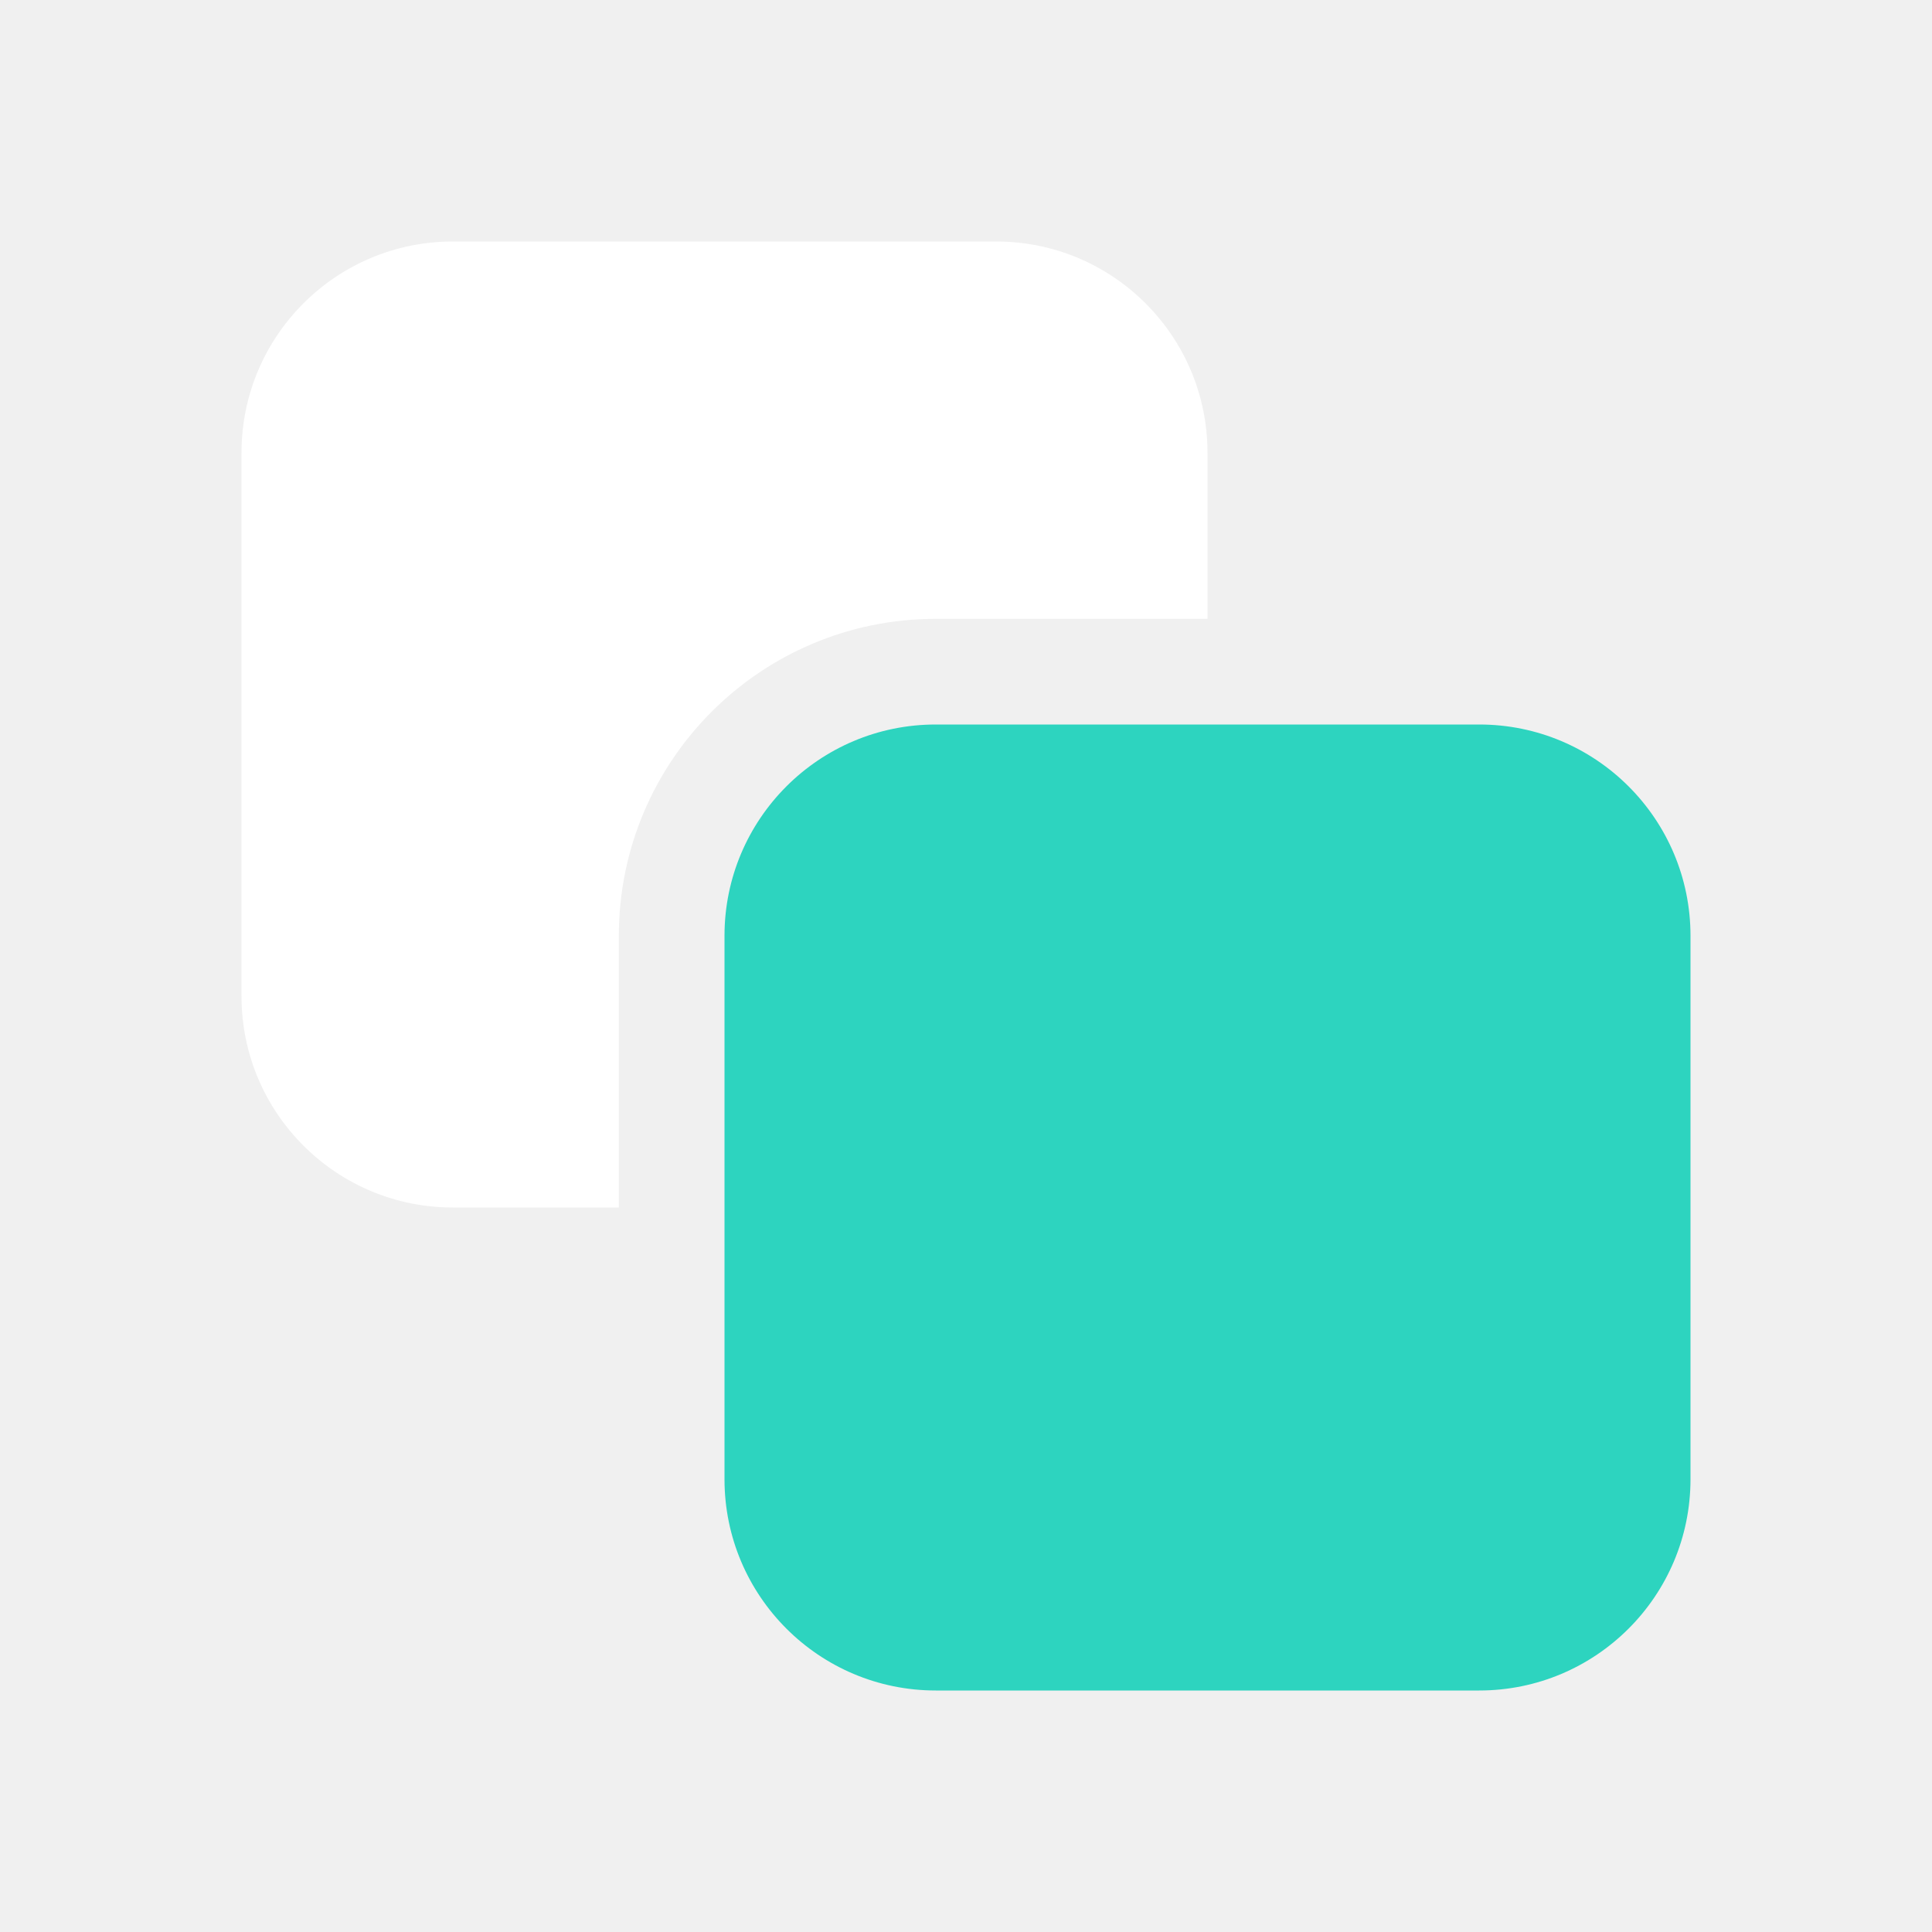
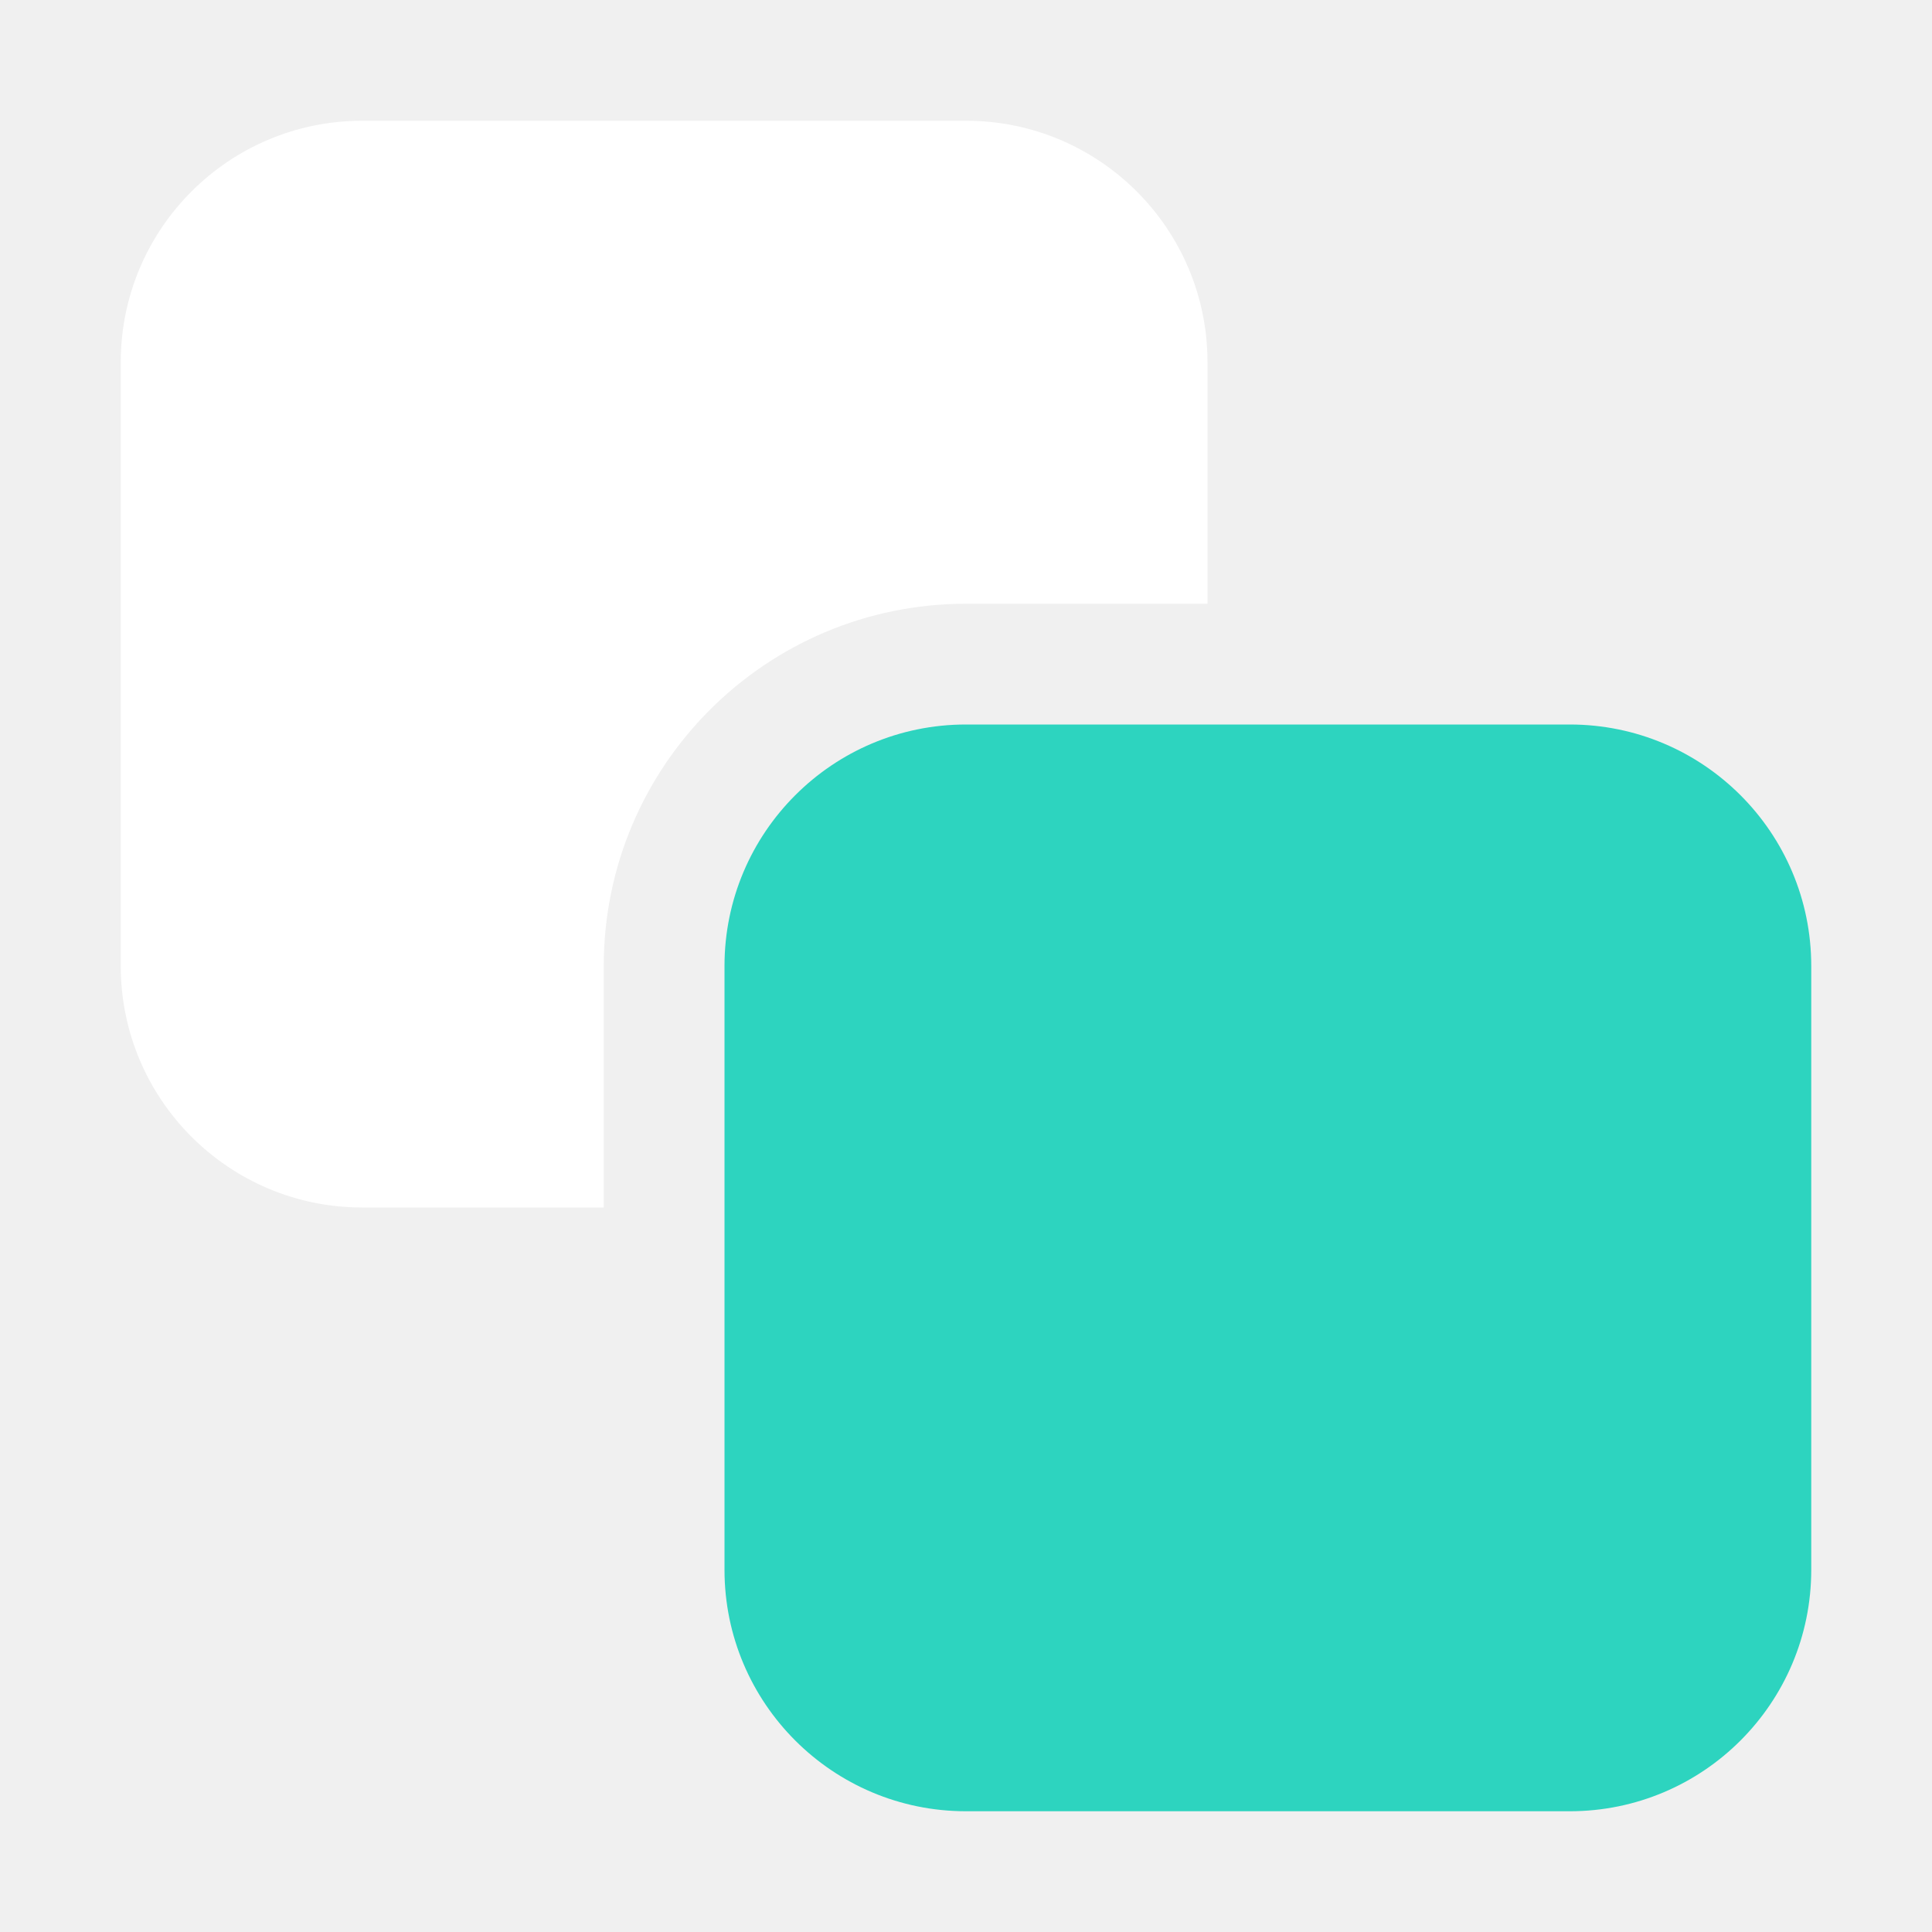
<svg xmlns="http://www.w3.org/2000/svg" viewBox="0 0 64 64">
-   <path d="M15 8h18a7 7 0 0 1 7 7v5.5h-9a10.5 10.5 0 0 0-10.5 10.5v9H15a7 7 0 0 1-7-7V15a7 7 0 0 1 7-7z" fill="#FFFFFF" />
-   <path d="M31 24h18a7 7 0 0 1 7 7v18a7 7 0 0 1-7 7H31a7 7 0 0 1-7-7V31a7 7 0 0 1 7-7z" fill="#2DD4BF" />
+   <path d="M12 4h20a8 8 0 0 1 8 8v8h-8a12 12 0 0 0-12 12v8H12a8 8 0 0 1-8-8V12a8 8 0 0 1 8-8z" fill="#FFFFFF" />
+   <path d="M32 24h20a8 8 0 0 1 8 8v20a8 8 0 0 1-8 8H32a8 8 0 0 1-8-8V32a8 8 0 0 1 8-8z" fill="#2DD4BF" />
</svg>
